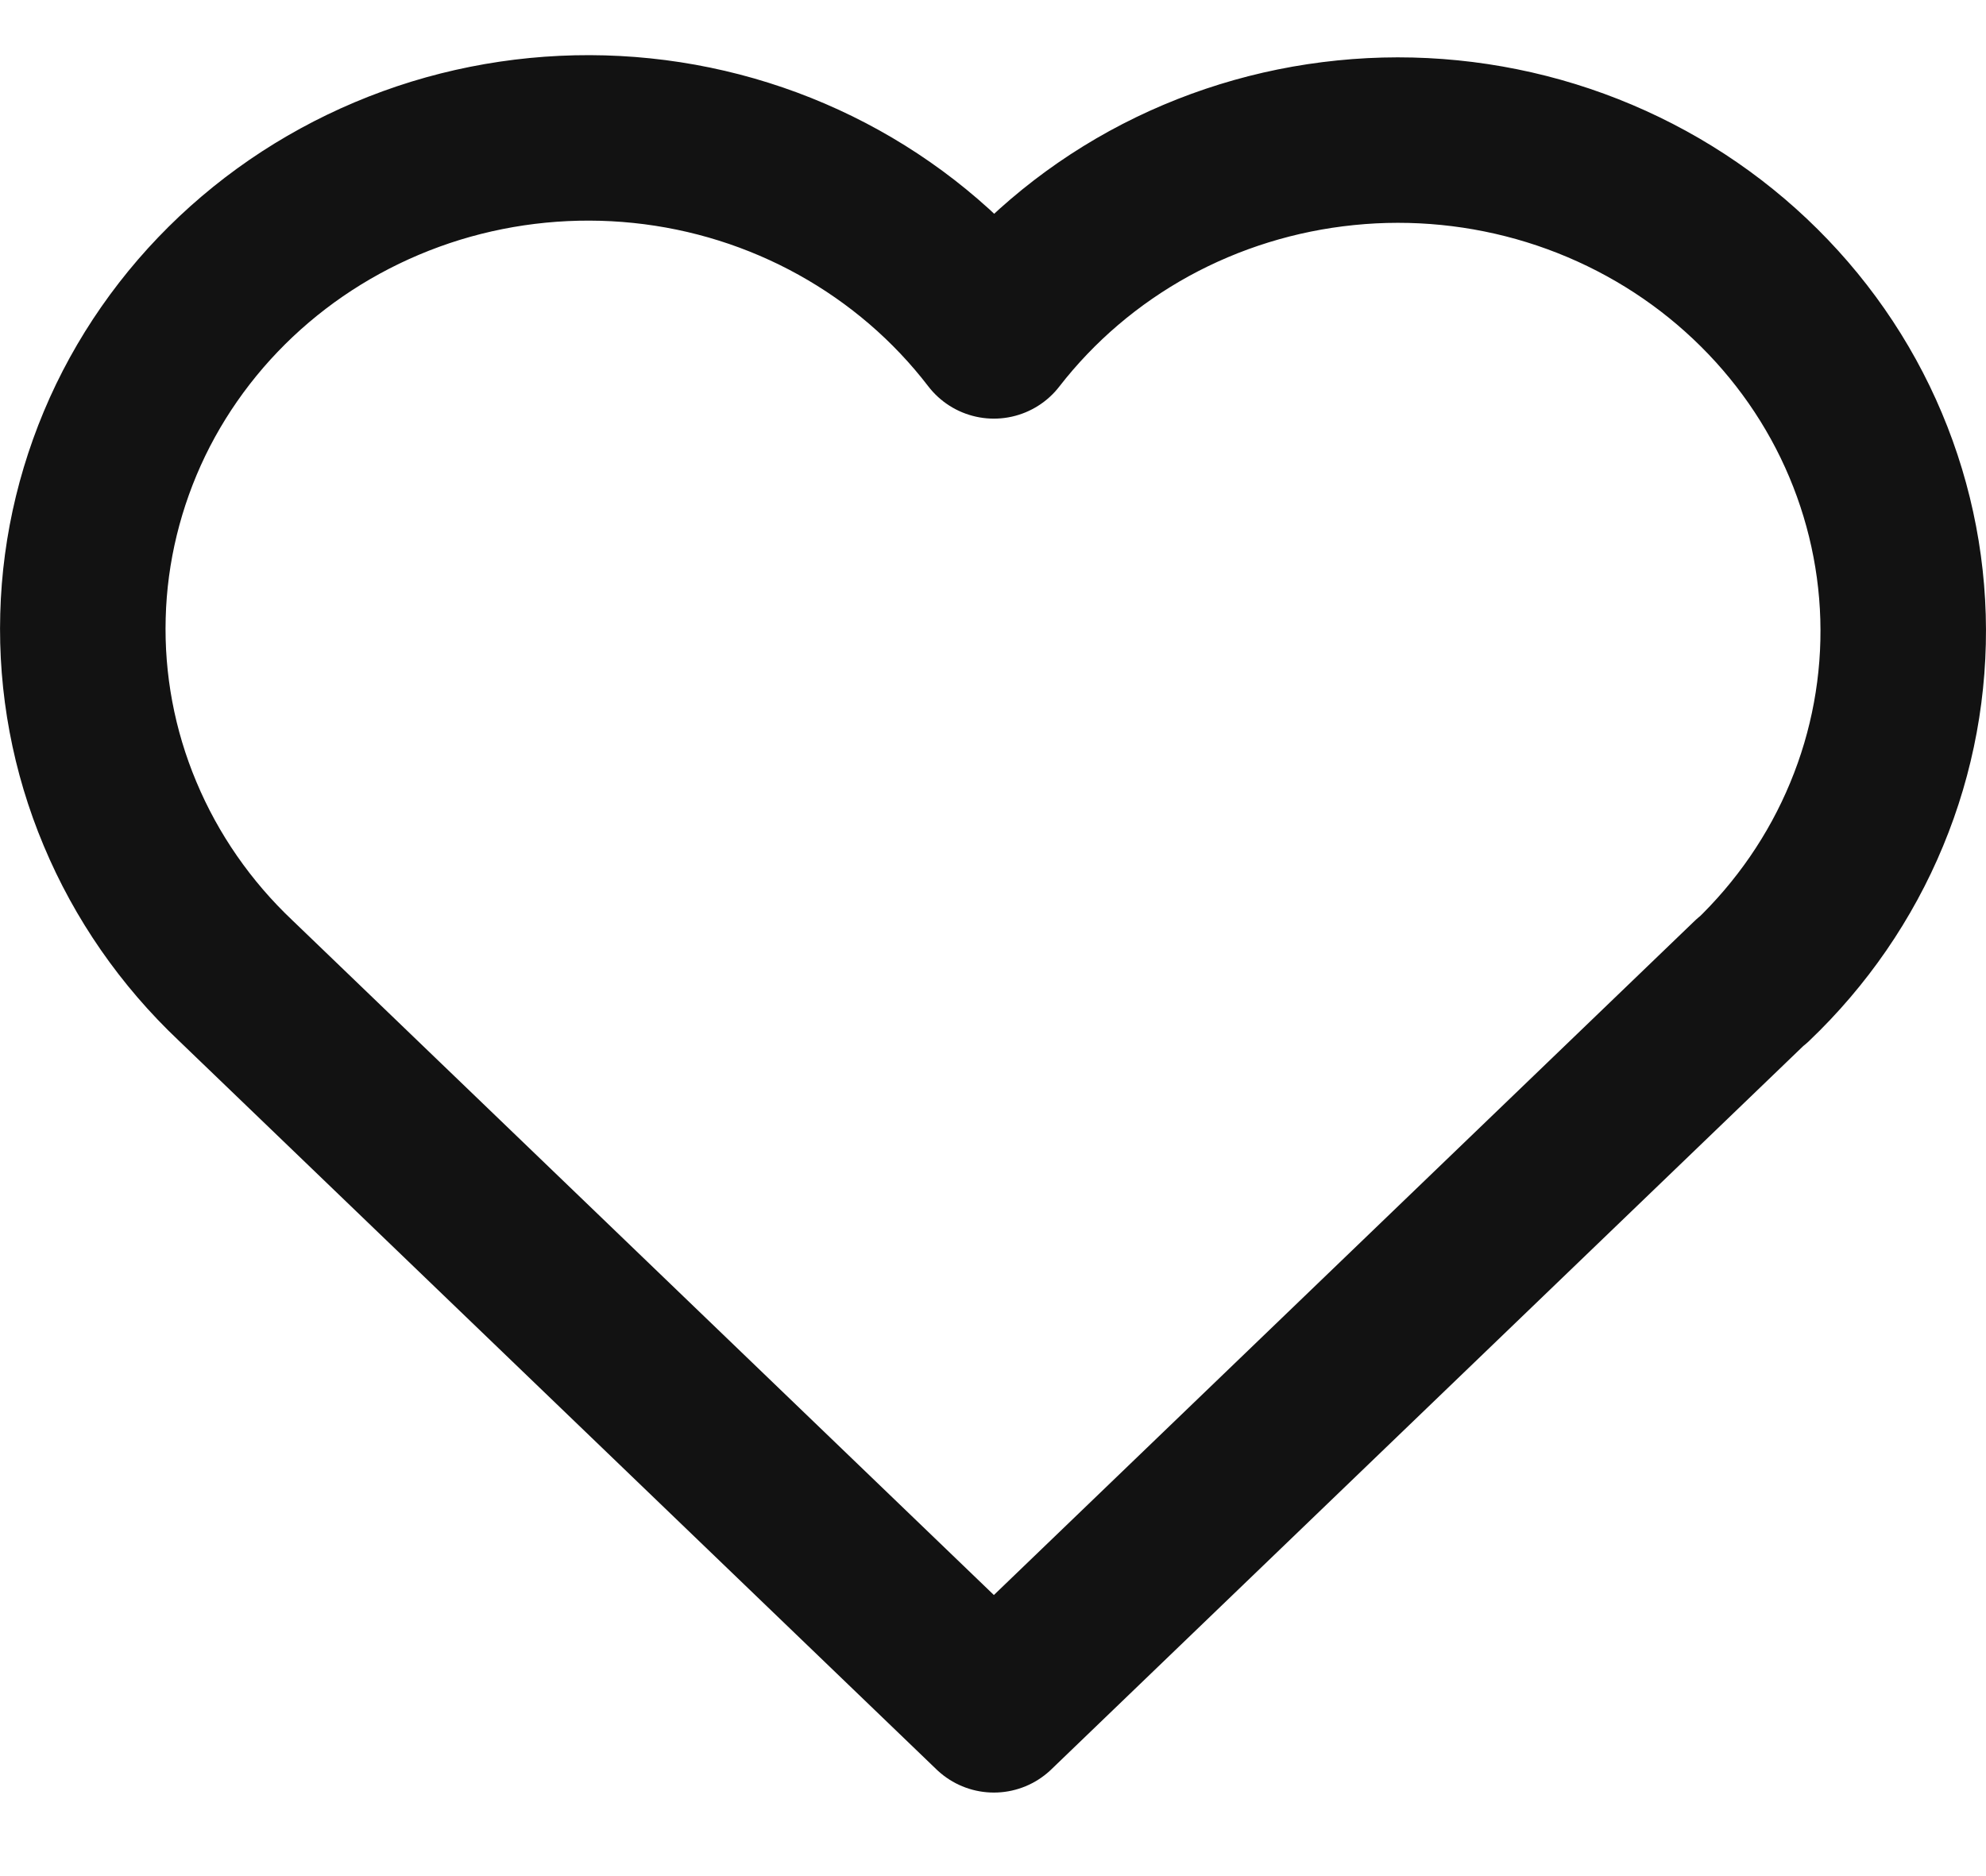
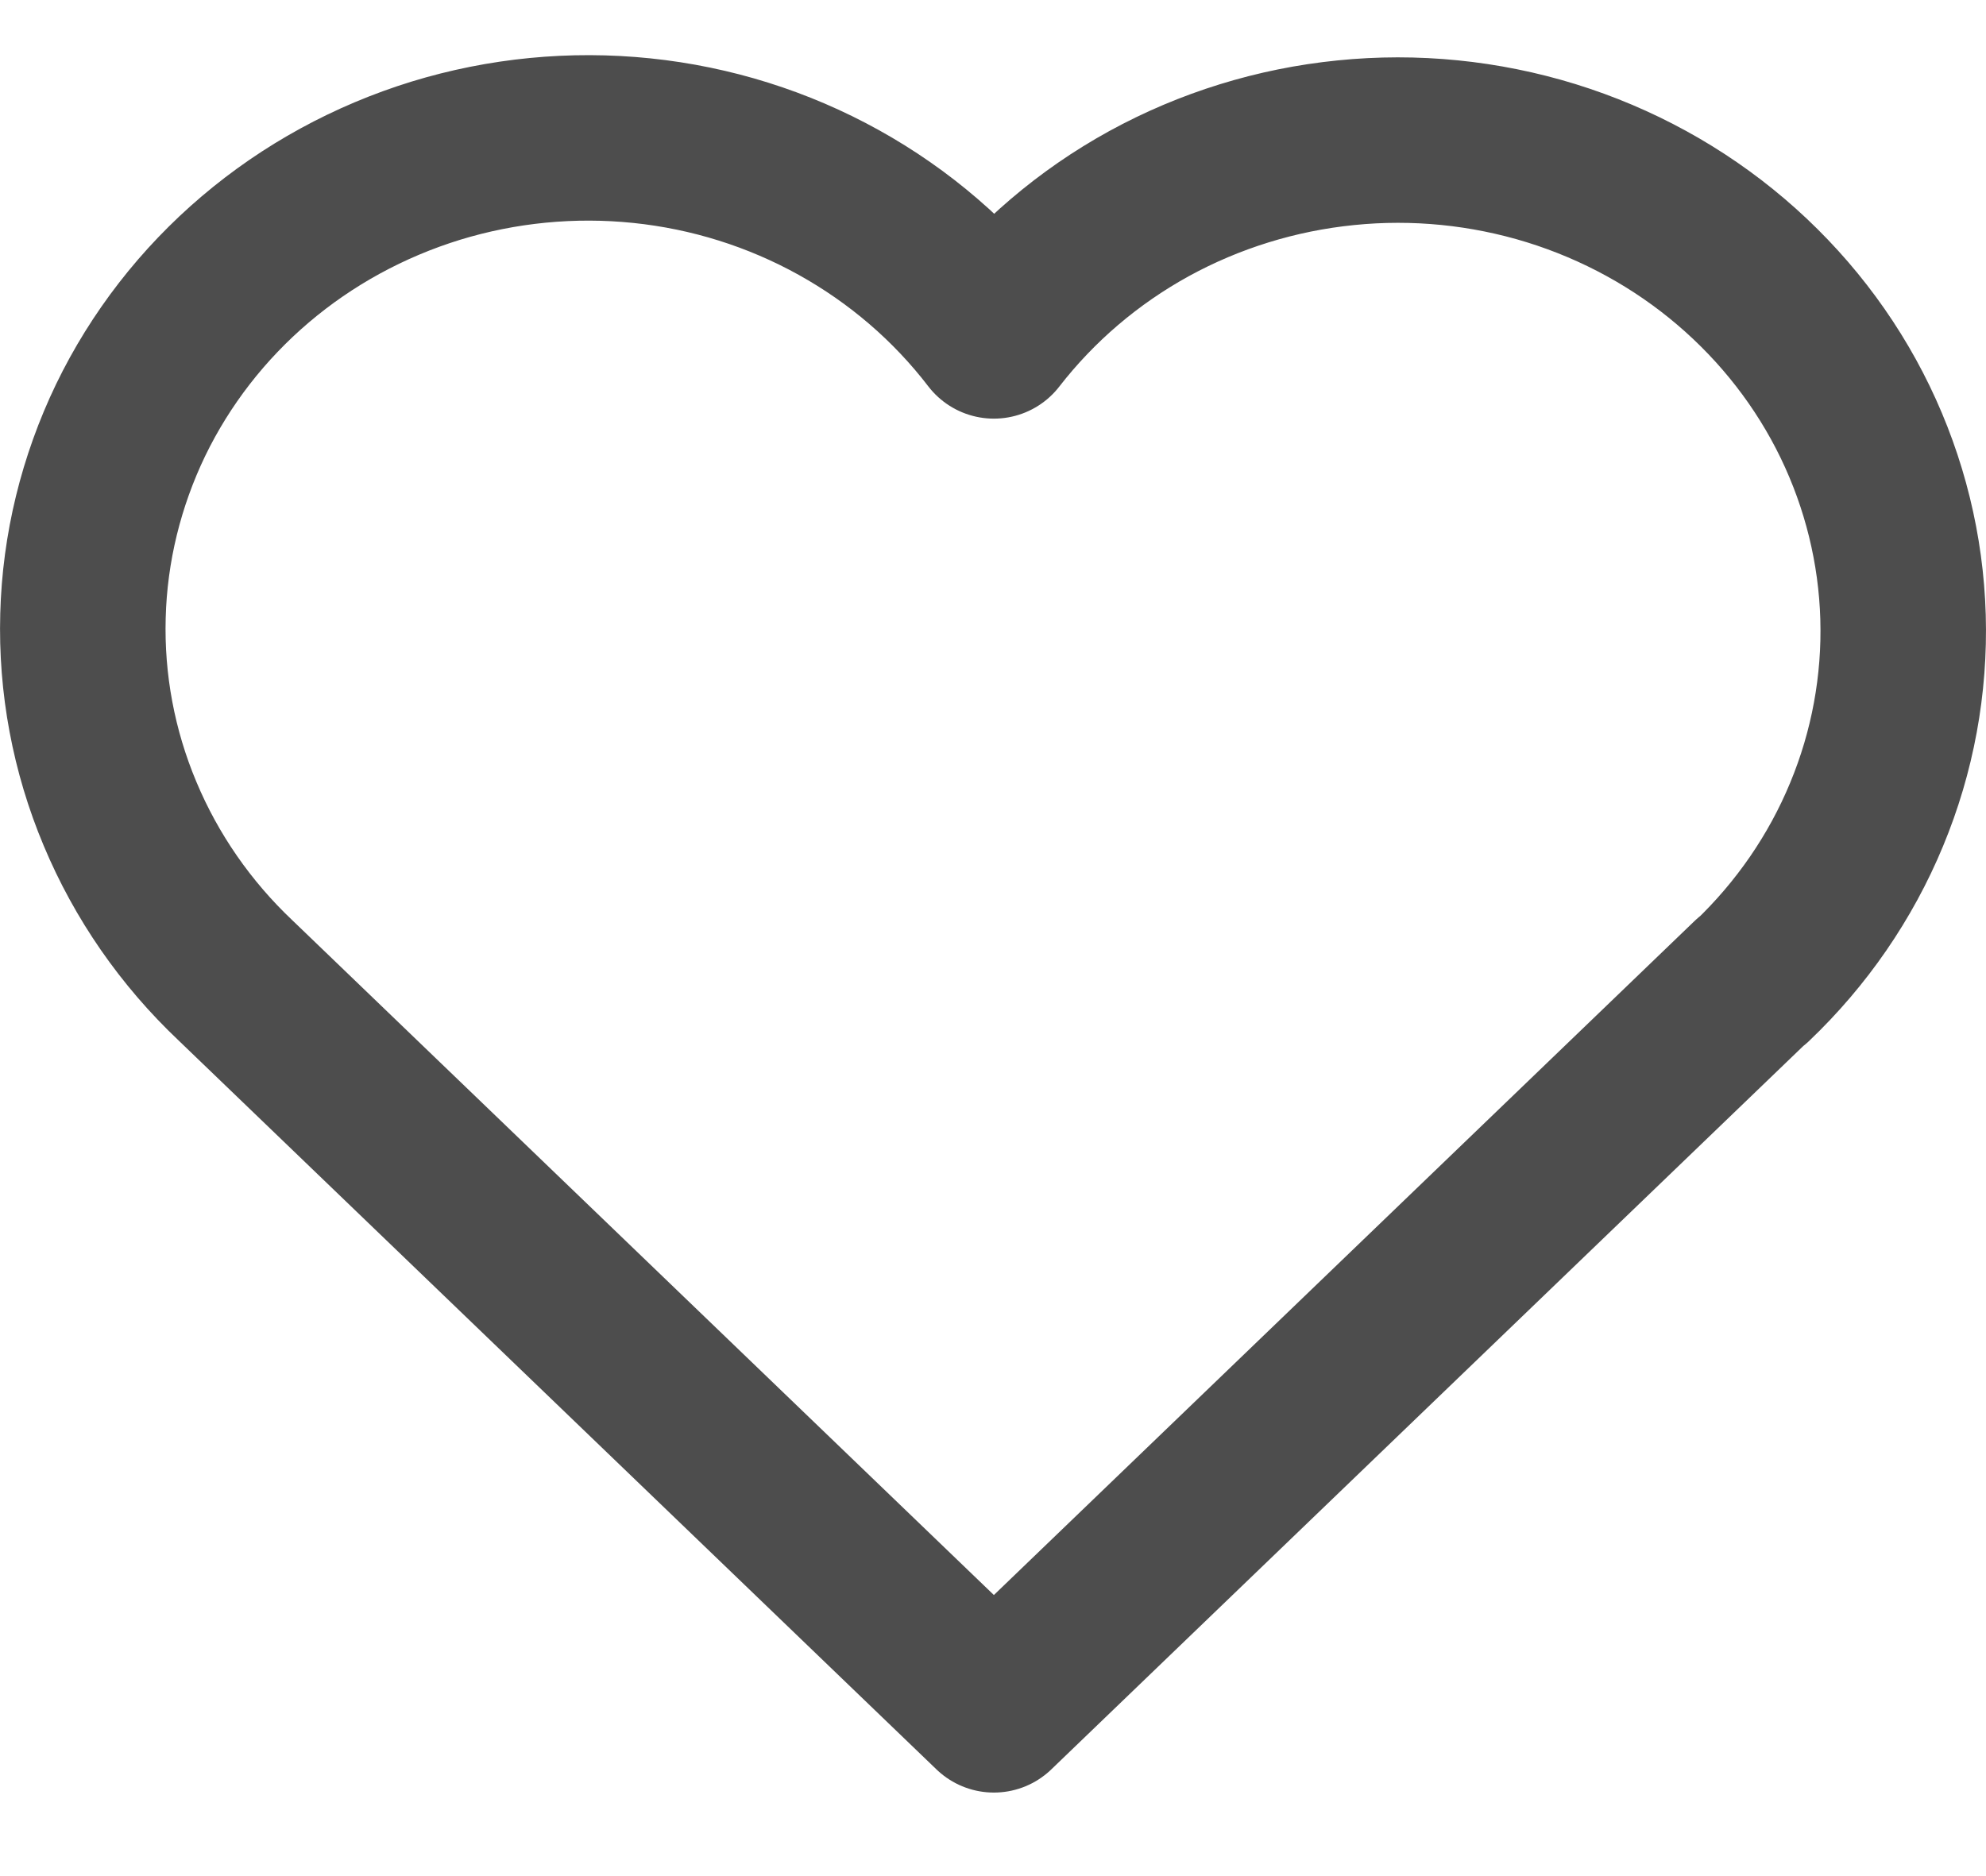
<svg xmlns="http://www.w3.org/2000/svg" width="18" height="17" viewBox="0 0 18 17" fill="none">
-   <path d="M15.879 8.889L9.008 15.5L2.136 8.889M2.136 8.889C1.683 8.461 1.326 7.946 1.088 7.377C0.849 6.808 0.735 6.197 0.752 5.583C0.768 4.969 0.916 4.365 1.184 3.808C1.453 3.252 1.838 2.756 2.313 2.352C2.789 1.947 3.346 1.643 3.949 1.457C4.552 1.272 5.188 1.21 5.817 1.275C6.446 1.34 7.054 1.531 7.603 1.836C8.152 2.141 8.63 2.552 9.008 3.045C9.387 2.556 9.865 2.148 10.414 1.846C10.963 1.545 11.57 1.357 12.197 1.294C12.824 1.23 13.458 1.294 14.058 1.479C14.659 1.665 15.214 1.969 15.688 2.373C16.162 2.777 16.546 3.271 16.814 3.825C17.082 4.379 17.23 4.981 17.248 5.593C17.266 6.205 17.154 6.815 16.918 7.383C16.683 7.951 16.329 8.465 15.879 8.894" stroke="#121212" stroke-width="1.5" stroke-linecap="round" stroke-linejoin="round" />
+   <path d="M15.879 8.889L9.008 15.5L2.136 8.889M2.136 8.889C1.683 8.461 1.326 7.946 1.088 7.377C0.849 6.808 0.735 6.197 0.752 5.583C0.768 4.969 0.916 4.365 1.184 3.808C1.453 3.252 1.838 2.756 2.313 2.352C2.789 1.947 3.346 1.643 3.949 1.457C4.552 1.272 5.188 1.21 5.817 1.275C6.446 1.34 7.054 1.531 7.603 1.836C8.152 2.141 8.63 2.552 9.008 3.045C9.387 2.556 9.865 2.148 10.414 1.846C10.963 1.545 11.57 1.357 12.197 1.294C12.824 1.23 13.458 1.294 14.058 1.479C14.659 1.665 15.214 1.969 15.688 2.373C16.162 2.777 16.546 3.271 16.814 3.825C17.082 4.379 17.23 4.981 17.248 5.593C17.266 6.205 17.154 6.815 16.918 7.383C16.683 7.951 16.329 8.465 15.879 8.894" stroke="#4D4D4D" stroke-width="1.5" stroke-linecap="round" stroke-linejoin="round" />
</svg>
